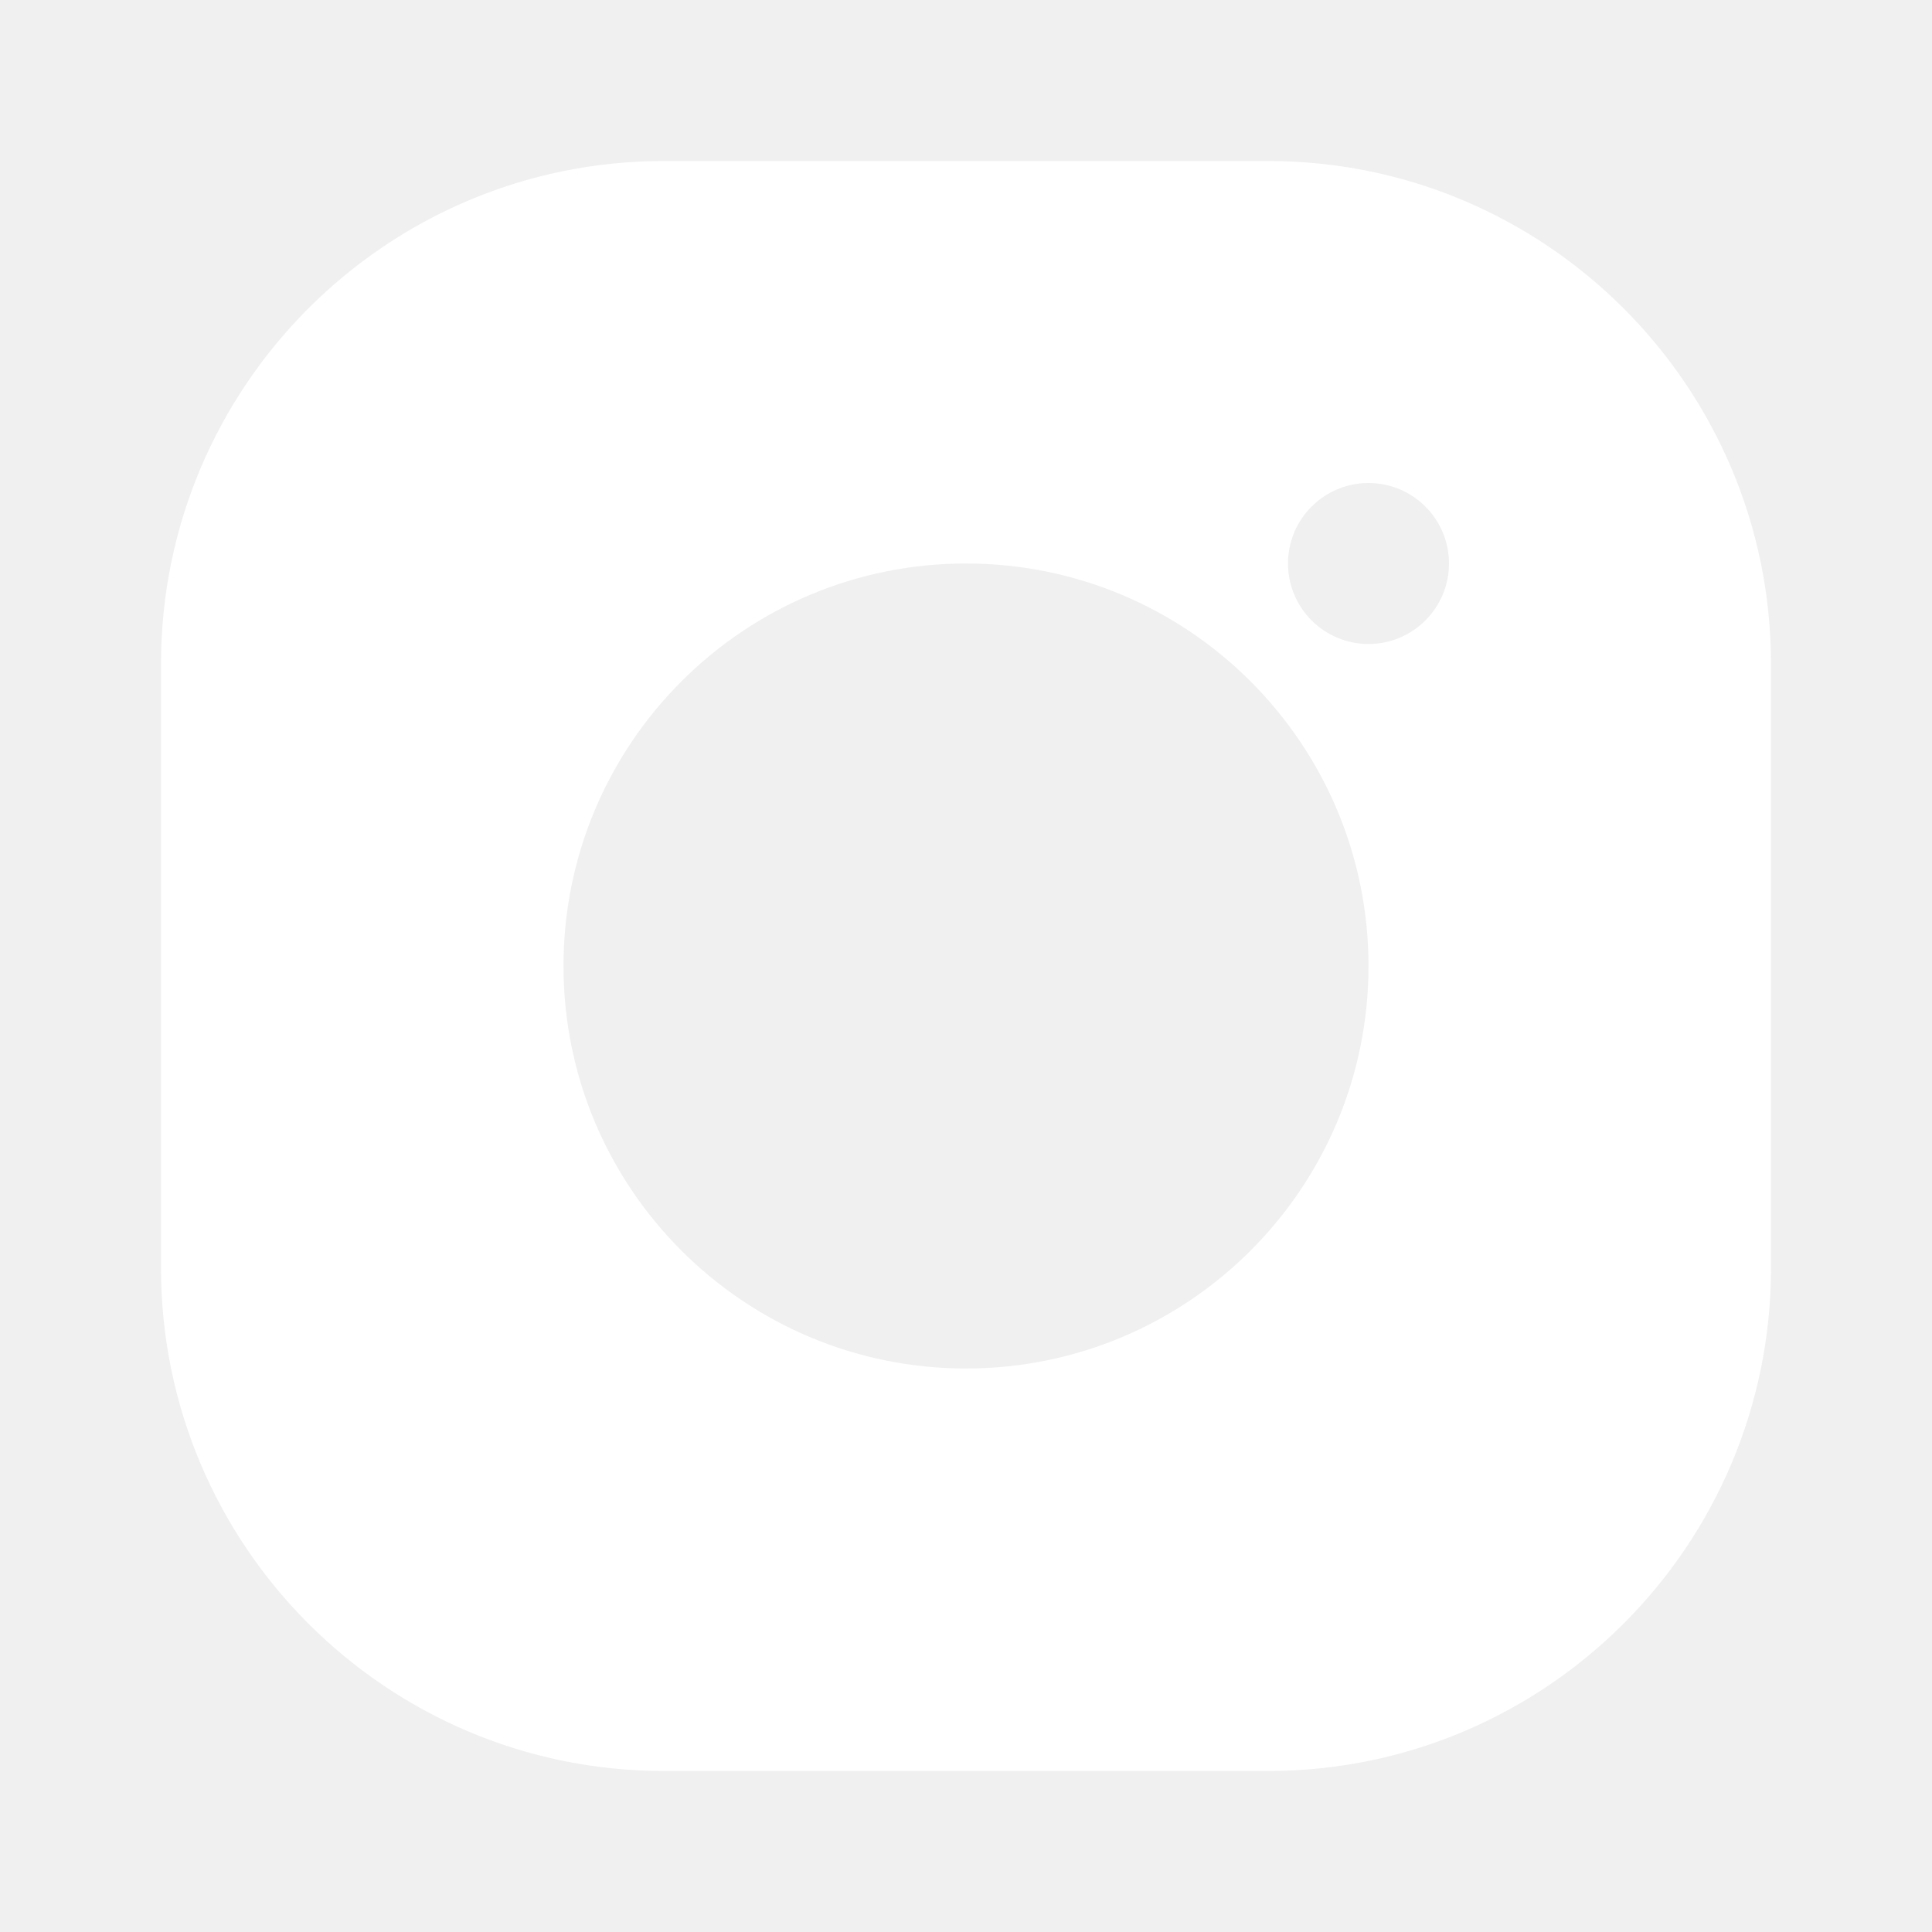
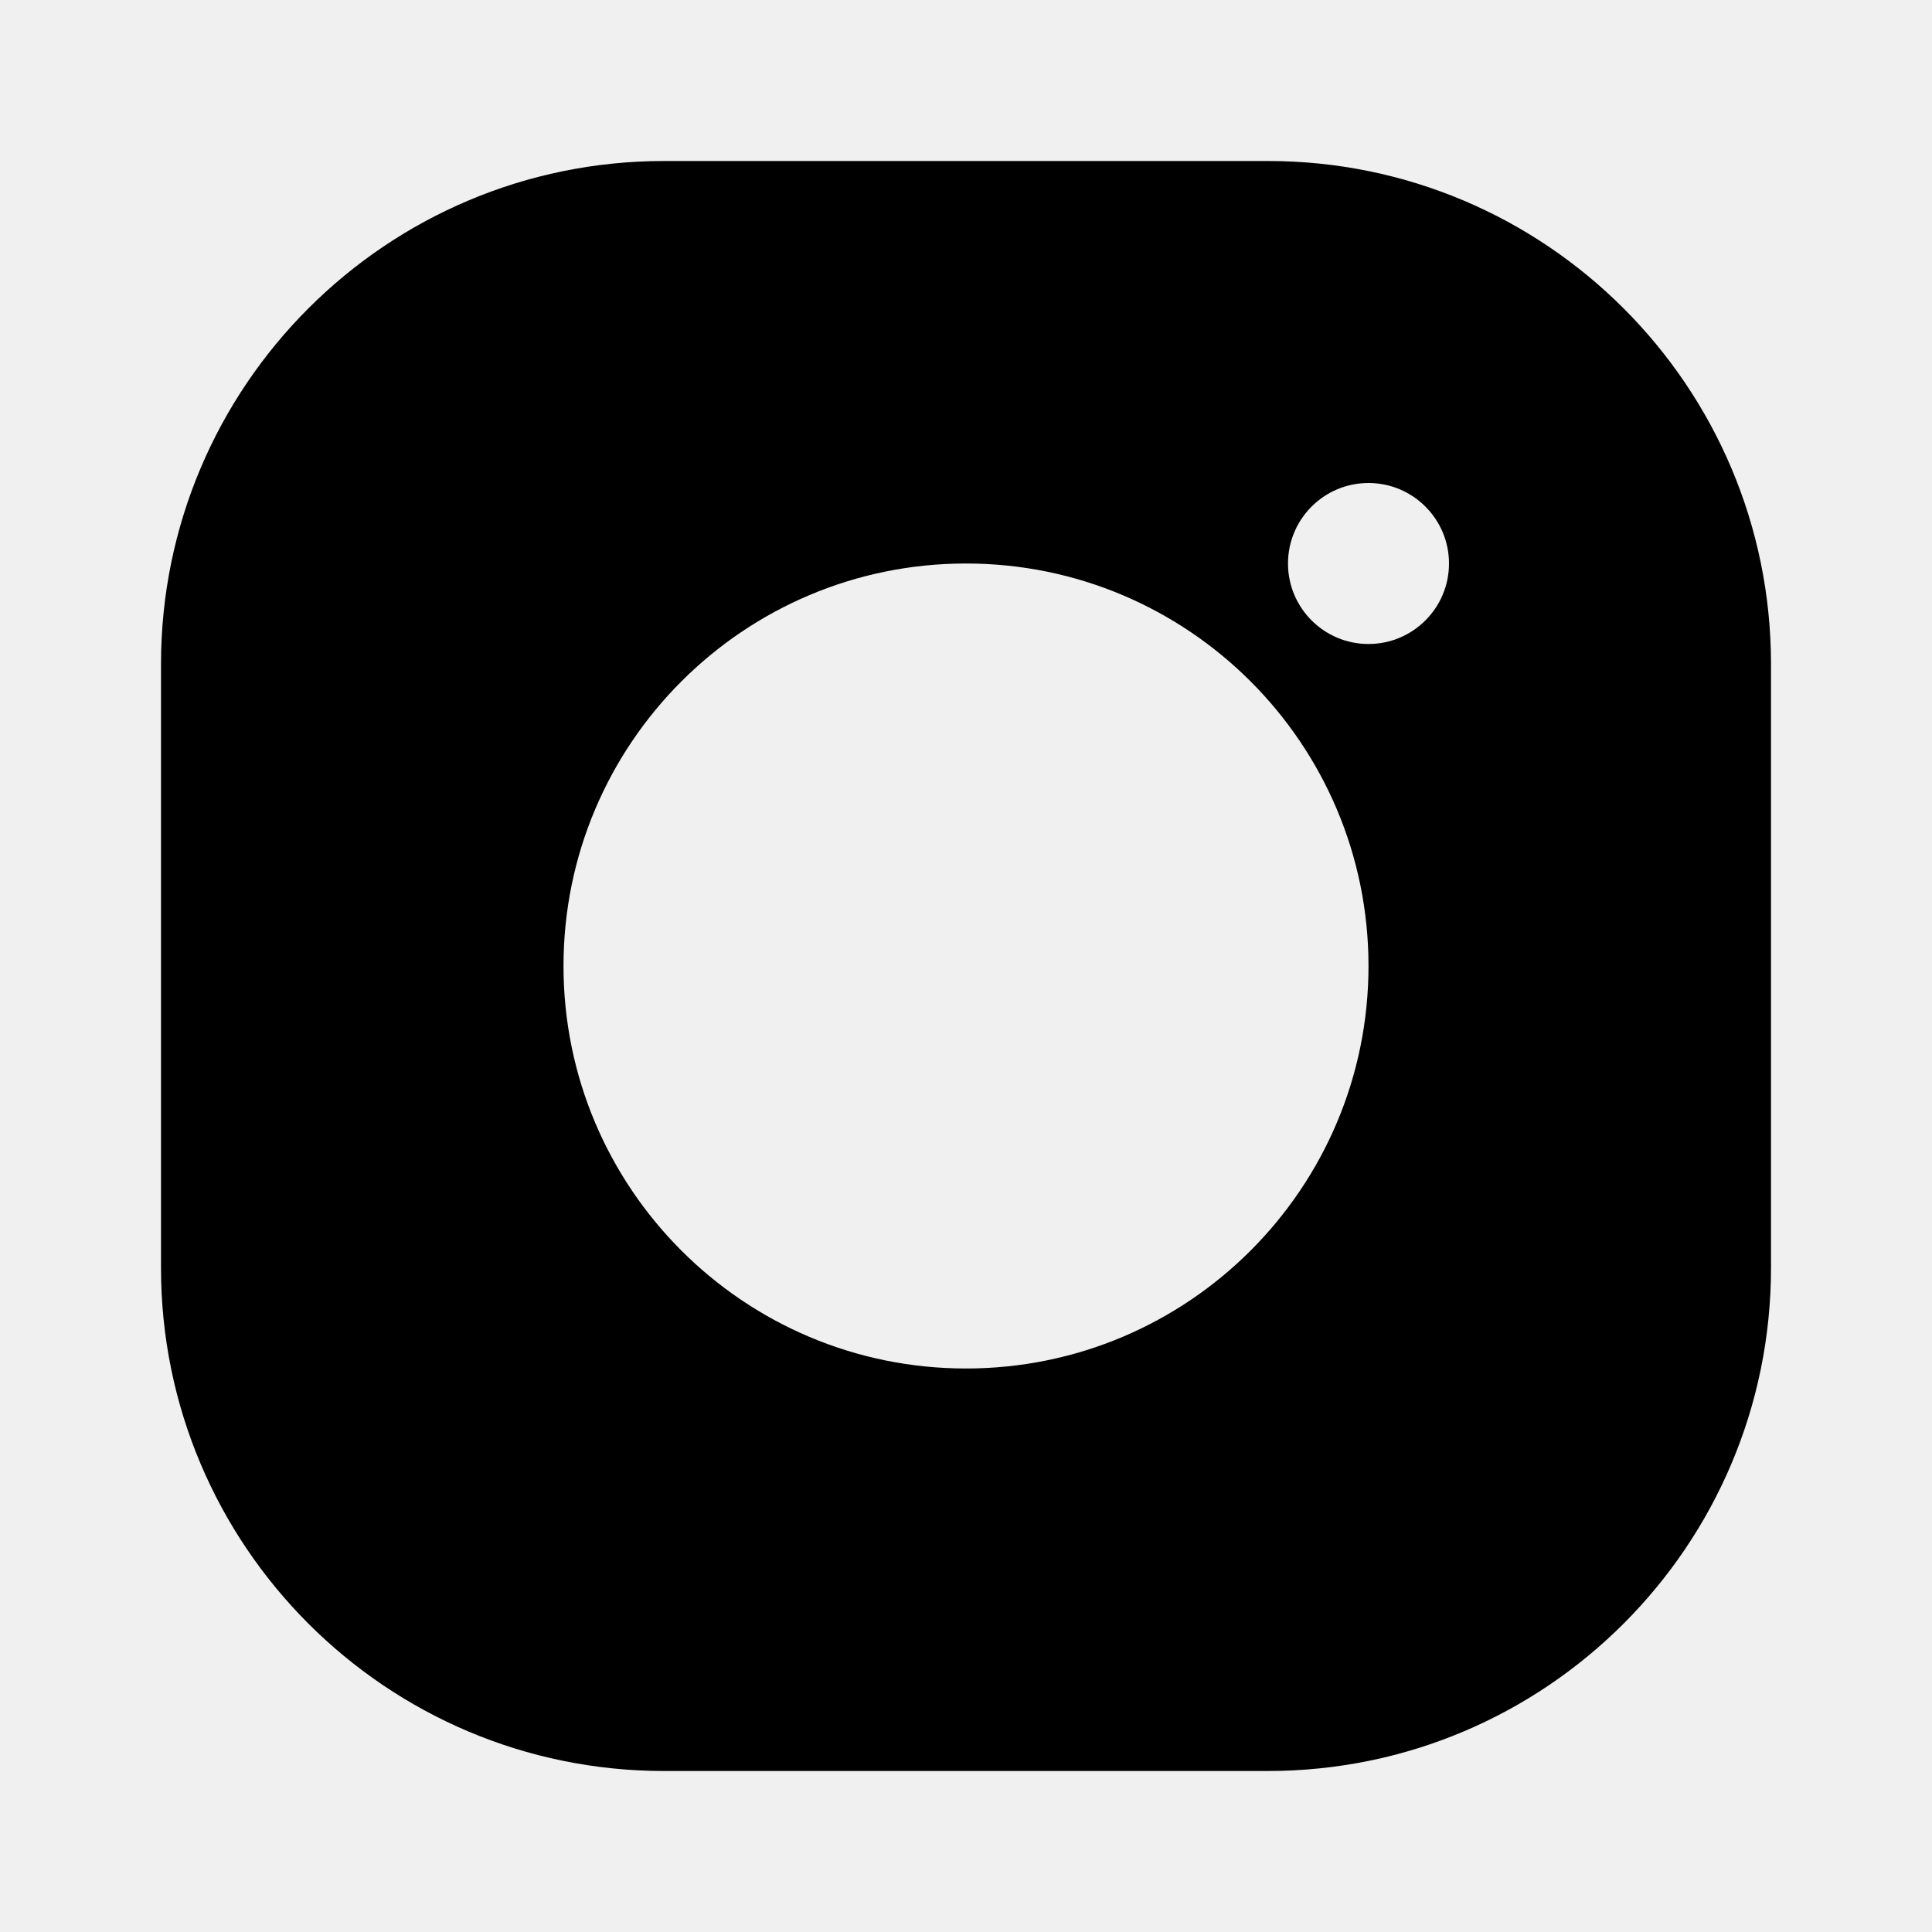
- <svg xmlns="http://www.w3.org/2000/svg" width="24" height="24" viewBox="0 0 24 24" fill="none">
-   <path d="M15.75 2C19.201 2 22 4.799 22 8.25V15.75C22 19.201 19.201 22 15.75 22H8.25C4.799 22 2 19.201 2 15.75V8.25C2 4.799 4.799 2 8.25 2H15.75ZM12 7C9.239 7 7 9.239 7 12C7 14.761 9.239 17 12 17C14.761 17 17 14.761 17 12C17 9.239 14.761 7 12 7ZM17 6C16.448 6 16 6.448 16 7C16 7.552 16.448 8 17 8C17.552 8 18 7.552 18 7C18 6.448 17.552 6 17 6Z" fill="white" />
+ <svg xmlns="http://www.w3.org/2000/svg" width="24" height="24" viewBox="0 0 24 24">
+   <path d="M15.75 2C19.201 2 22 4.799 22 8.25V15.75C22 19.201 19.201 22 15.75 22H8.25C4.799 22 2 19.201 2 15.75V8.25C2 4.799 4.799 2 8.25 2H15.75ZM12 7C9.239 7 7 9.239 7 12C7 14.761 9.239 17 12 17C14.761 17 17 14.761 17 12C17 9.239 14.761 7 12 7ZM17 6C16.448 6 16 6.448 16 7C16 7.552 16.448 8 17 8C17.552 8 18 7.552 18 7C18 6.448 17.552 6 17 6Z" />
</svg>
